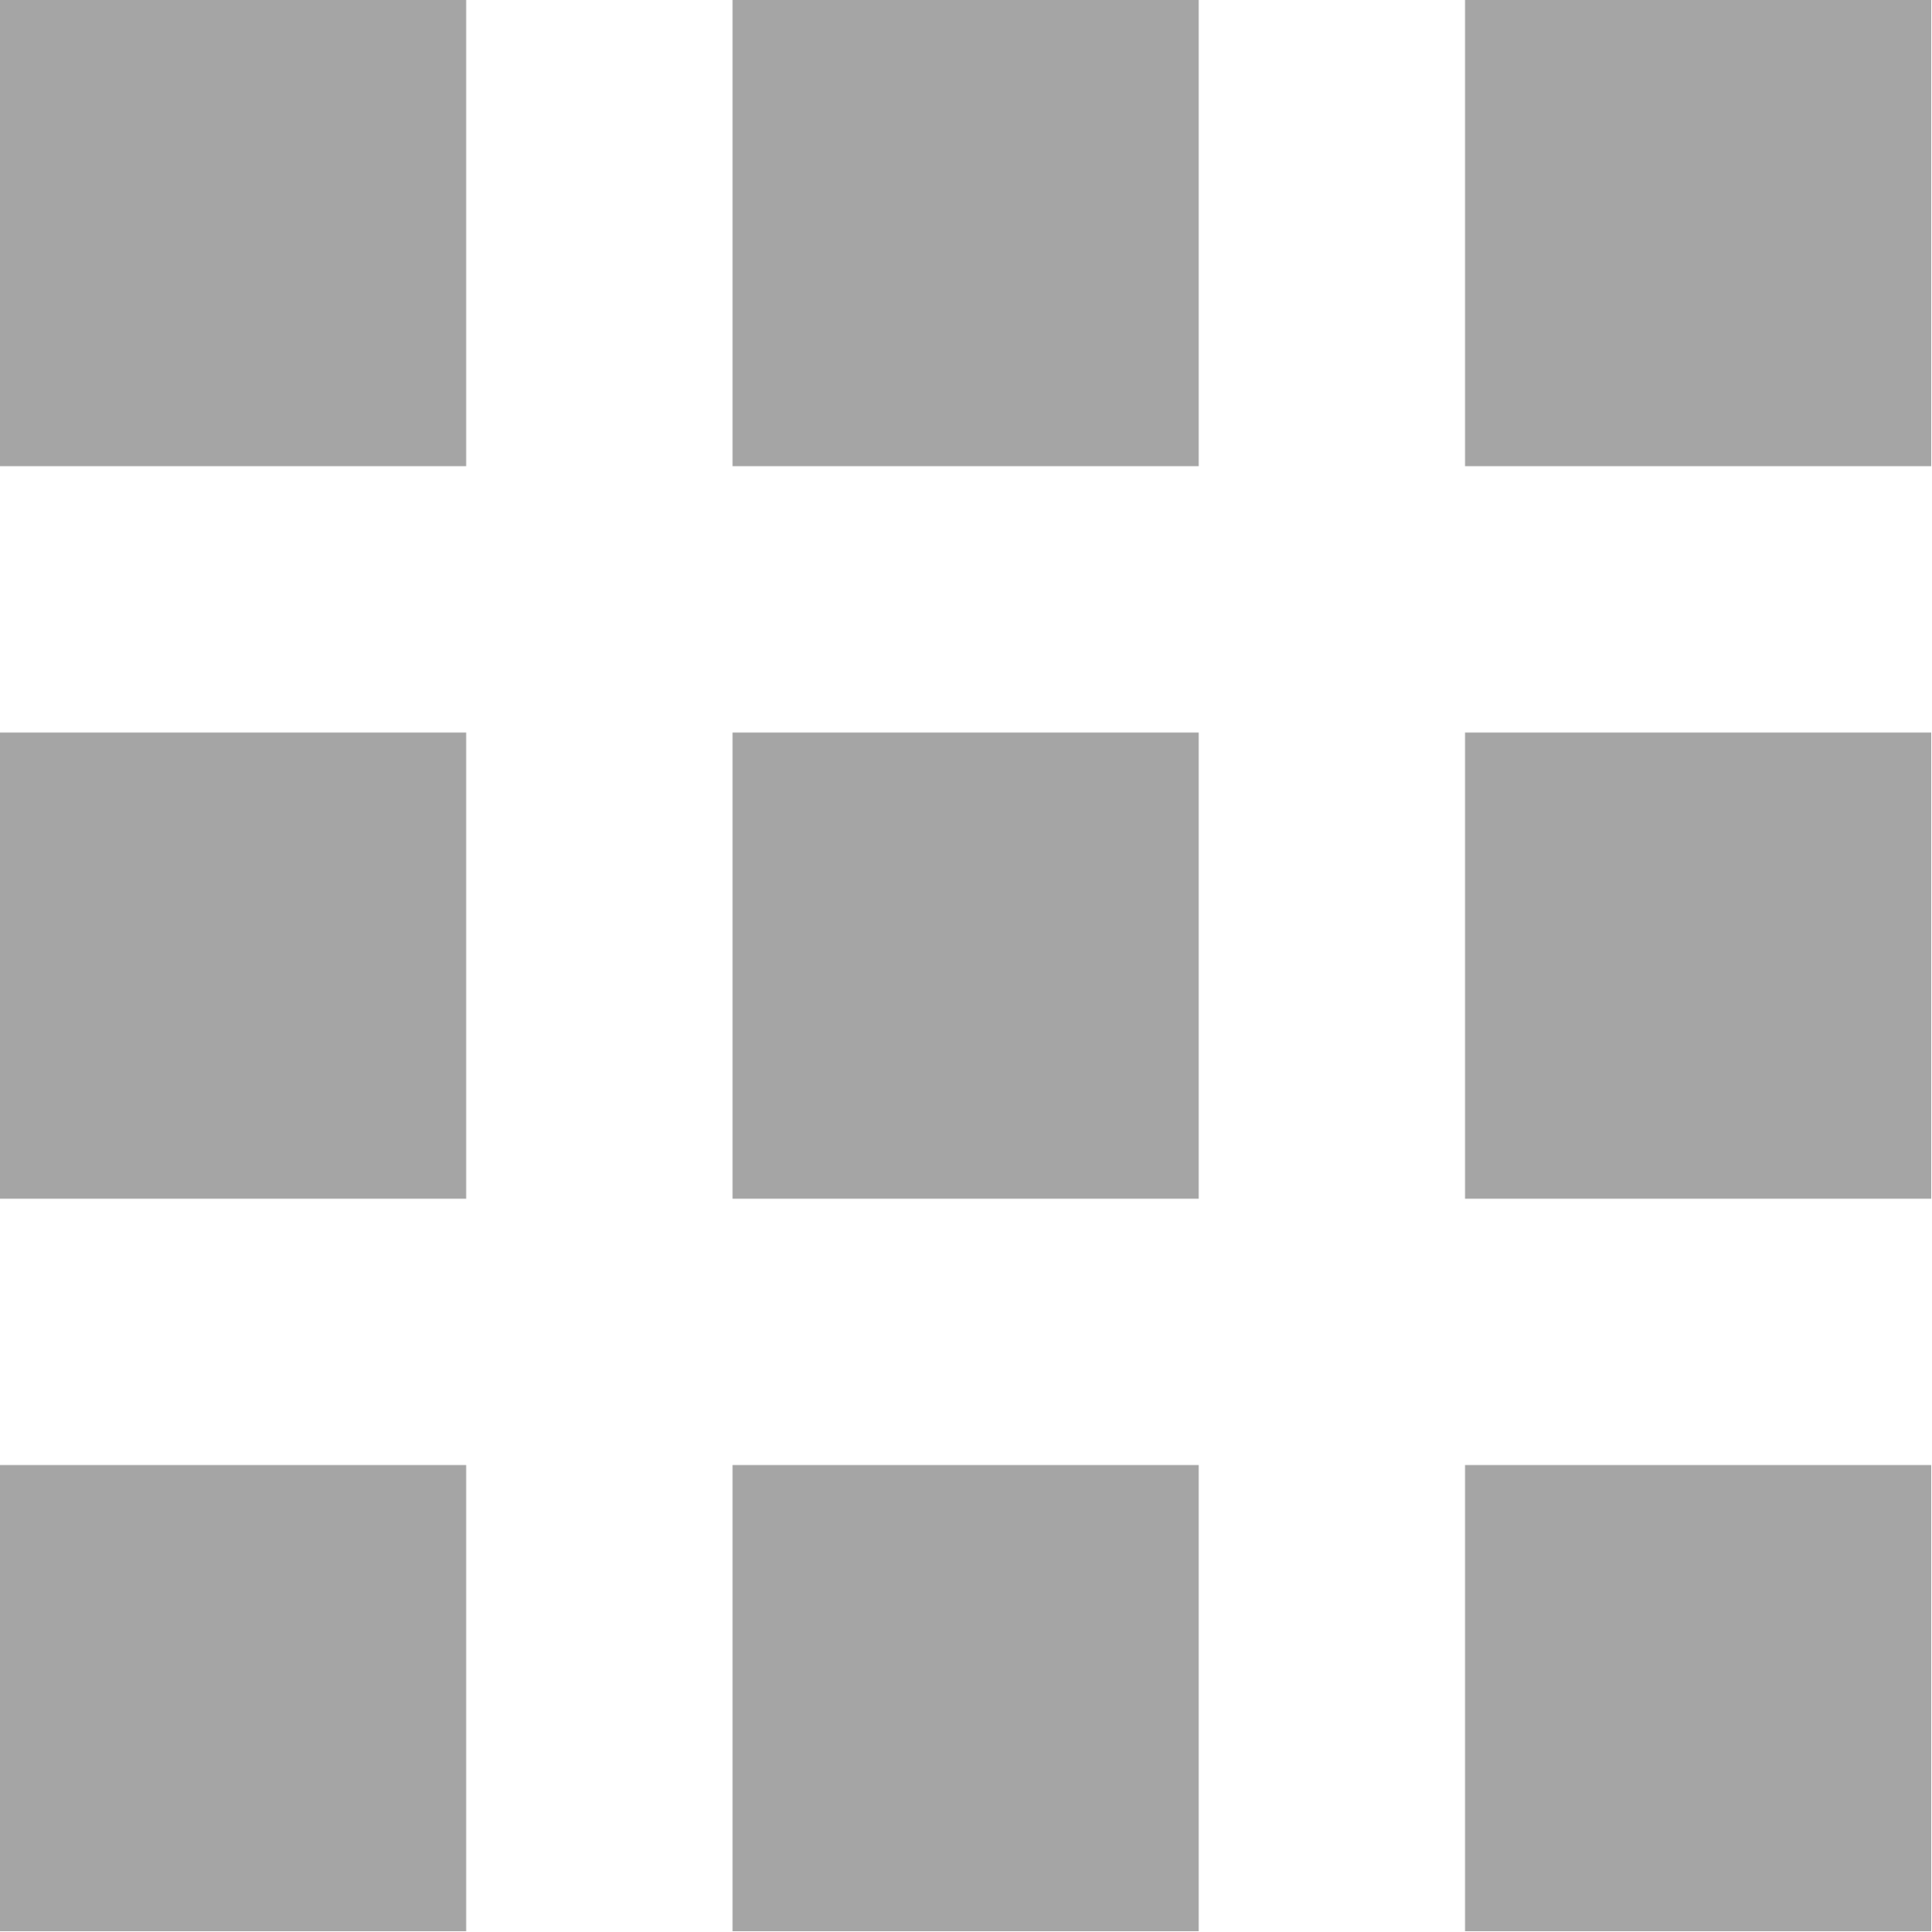
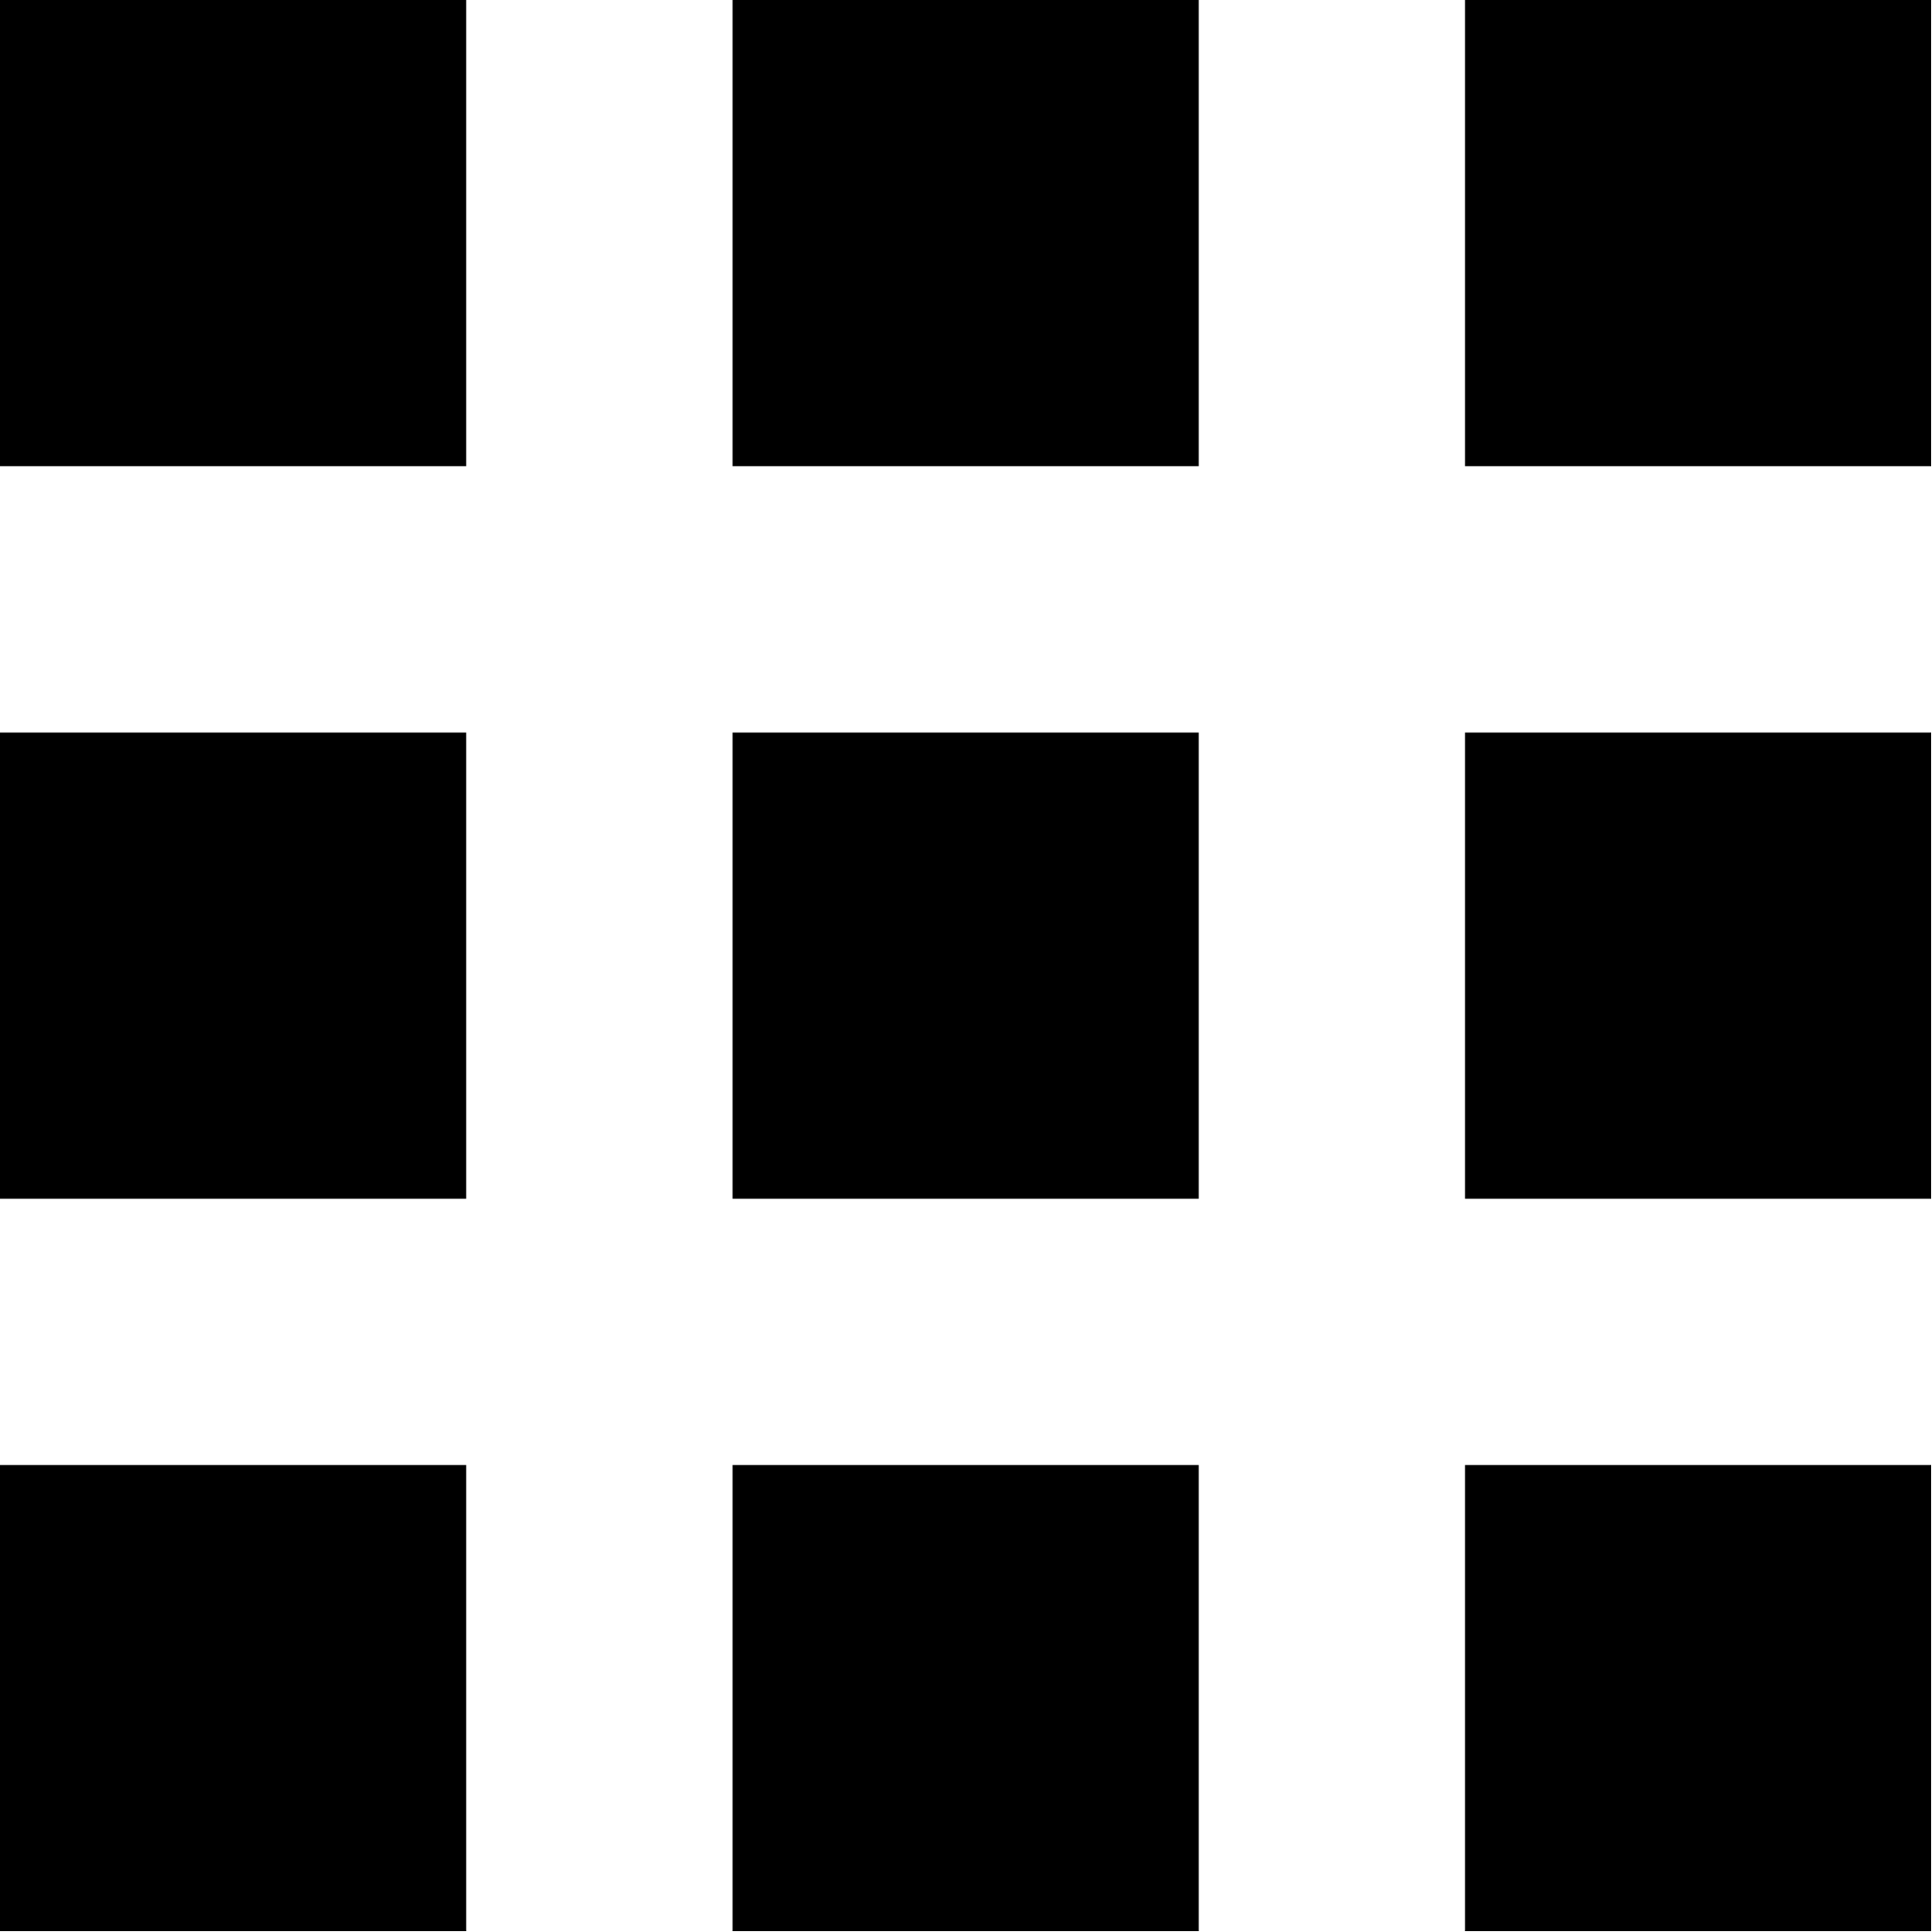
<svg xmlns="http://www.w3.org/2000/svg" version="1.1" id="Layer_1" x="0px" y="0px" viewBox="0 0 290 290" style="enable-background:new 0 0 290 290;" xml:space="preserve">
  <g>
-     <rect style="fill:#a5a5a5;" y="220" width="70" height="70" />
-     <rect style="fill:#a5a5a5;" y="110" width="70" height="70" />
-     <rect style="fill:#a5a5a5;" width="70" height="70" />
-     <rect style="fill:#a5a5a5;" x="110" y="220" width="70" height="70" />
-     <rect style="fill:#a5a5a5;" x="110" y="110" width="70" height="70" />
-     <rect style="fill:#a5a5a5;" x="110" width="70" height="70" />
-     <rect style="fill:#a5a5a5;" x="220" y="220" width="70" height="70" />
-     <rect style="fill:#a5a5a5;" x="220" y="110" width="70" height="70" />
-     <rect style="fill:#a5a5a5;" x="220" width="70" height="70" />
+     <rect style="fill:#000000;" y="220" width="70" height="70" />
+     <rect style="fill:#000000;" y="110" width="70" height="70" />
+     <rect style="fill:#000000;" width="70" height="70" />
+     <rect style="fill:#000000;" x="110" y="220" width="70" height="70" />
+     <rect style="fill:#000000;" x="110" y="110" width="70" height="70" />
+     <rect style="fill:#000000;" x="110" width="70" height="70" />
+     <rect style="fill:#000000;" x="220" y="220" width="70" height="70" />
+     <rect style="fill:#000000;" x="220" y="110" width="70" height="70" />
+     <rect style="fill:#000000;" x="220" width="70" height="70" />
  </g>
  <g>
</g>
  <g>
</g>
  <g>
</g>
  <g>
</g>
  <g>
</g>
  <g>
</g>
  <g>
</g>
  <g>
</g>
  <g>
</g>
  <g>
</g>
  <g>
</g>
  <g>
</g>
  <g>
</g>
  <g>
</g>
  <g>
</g>
</svg>
